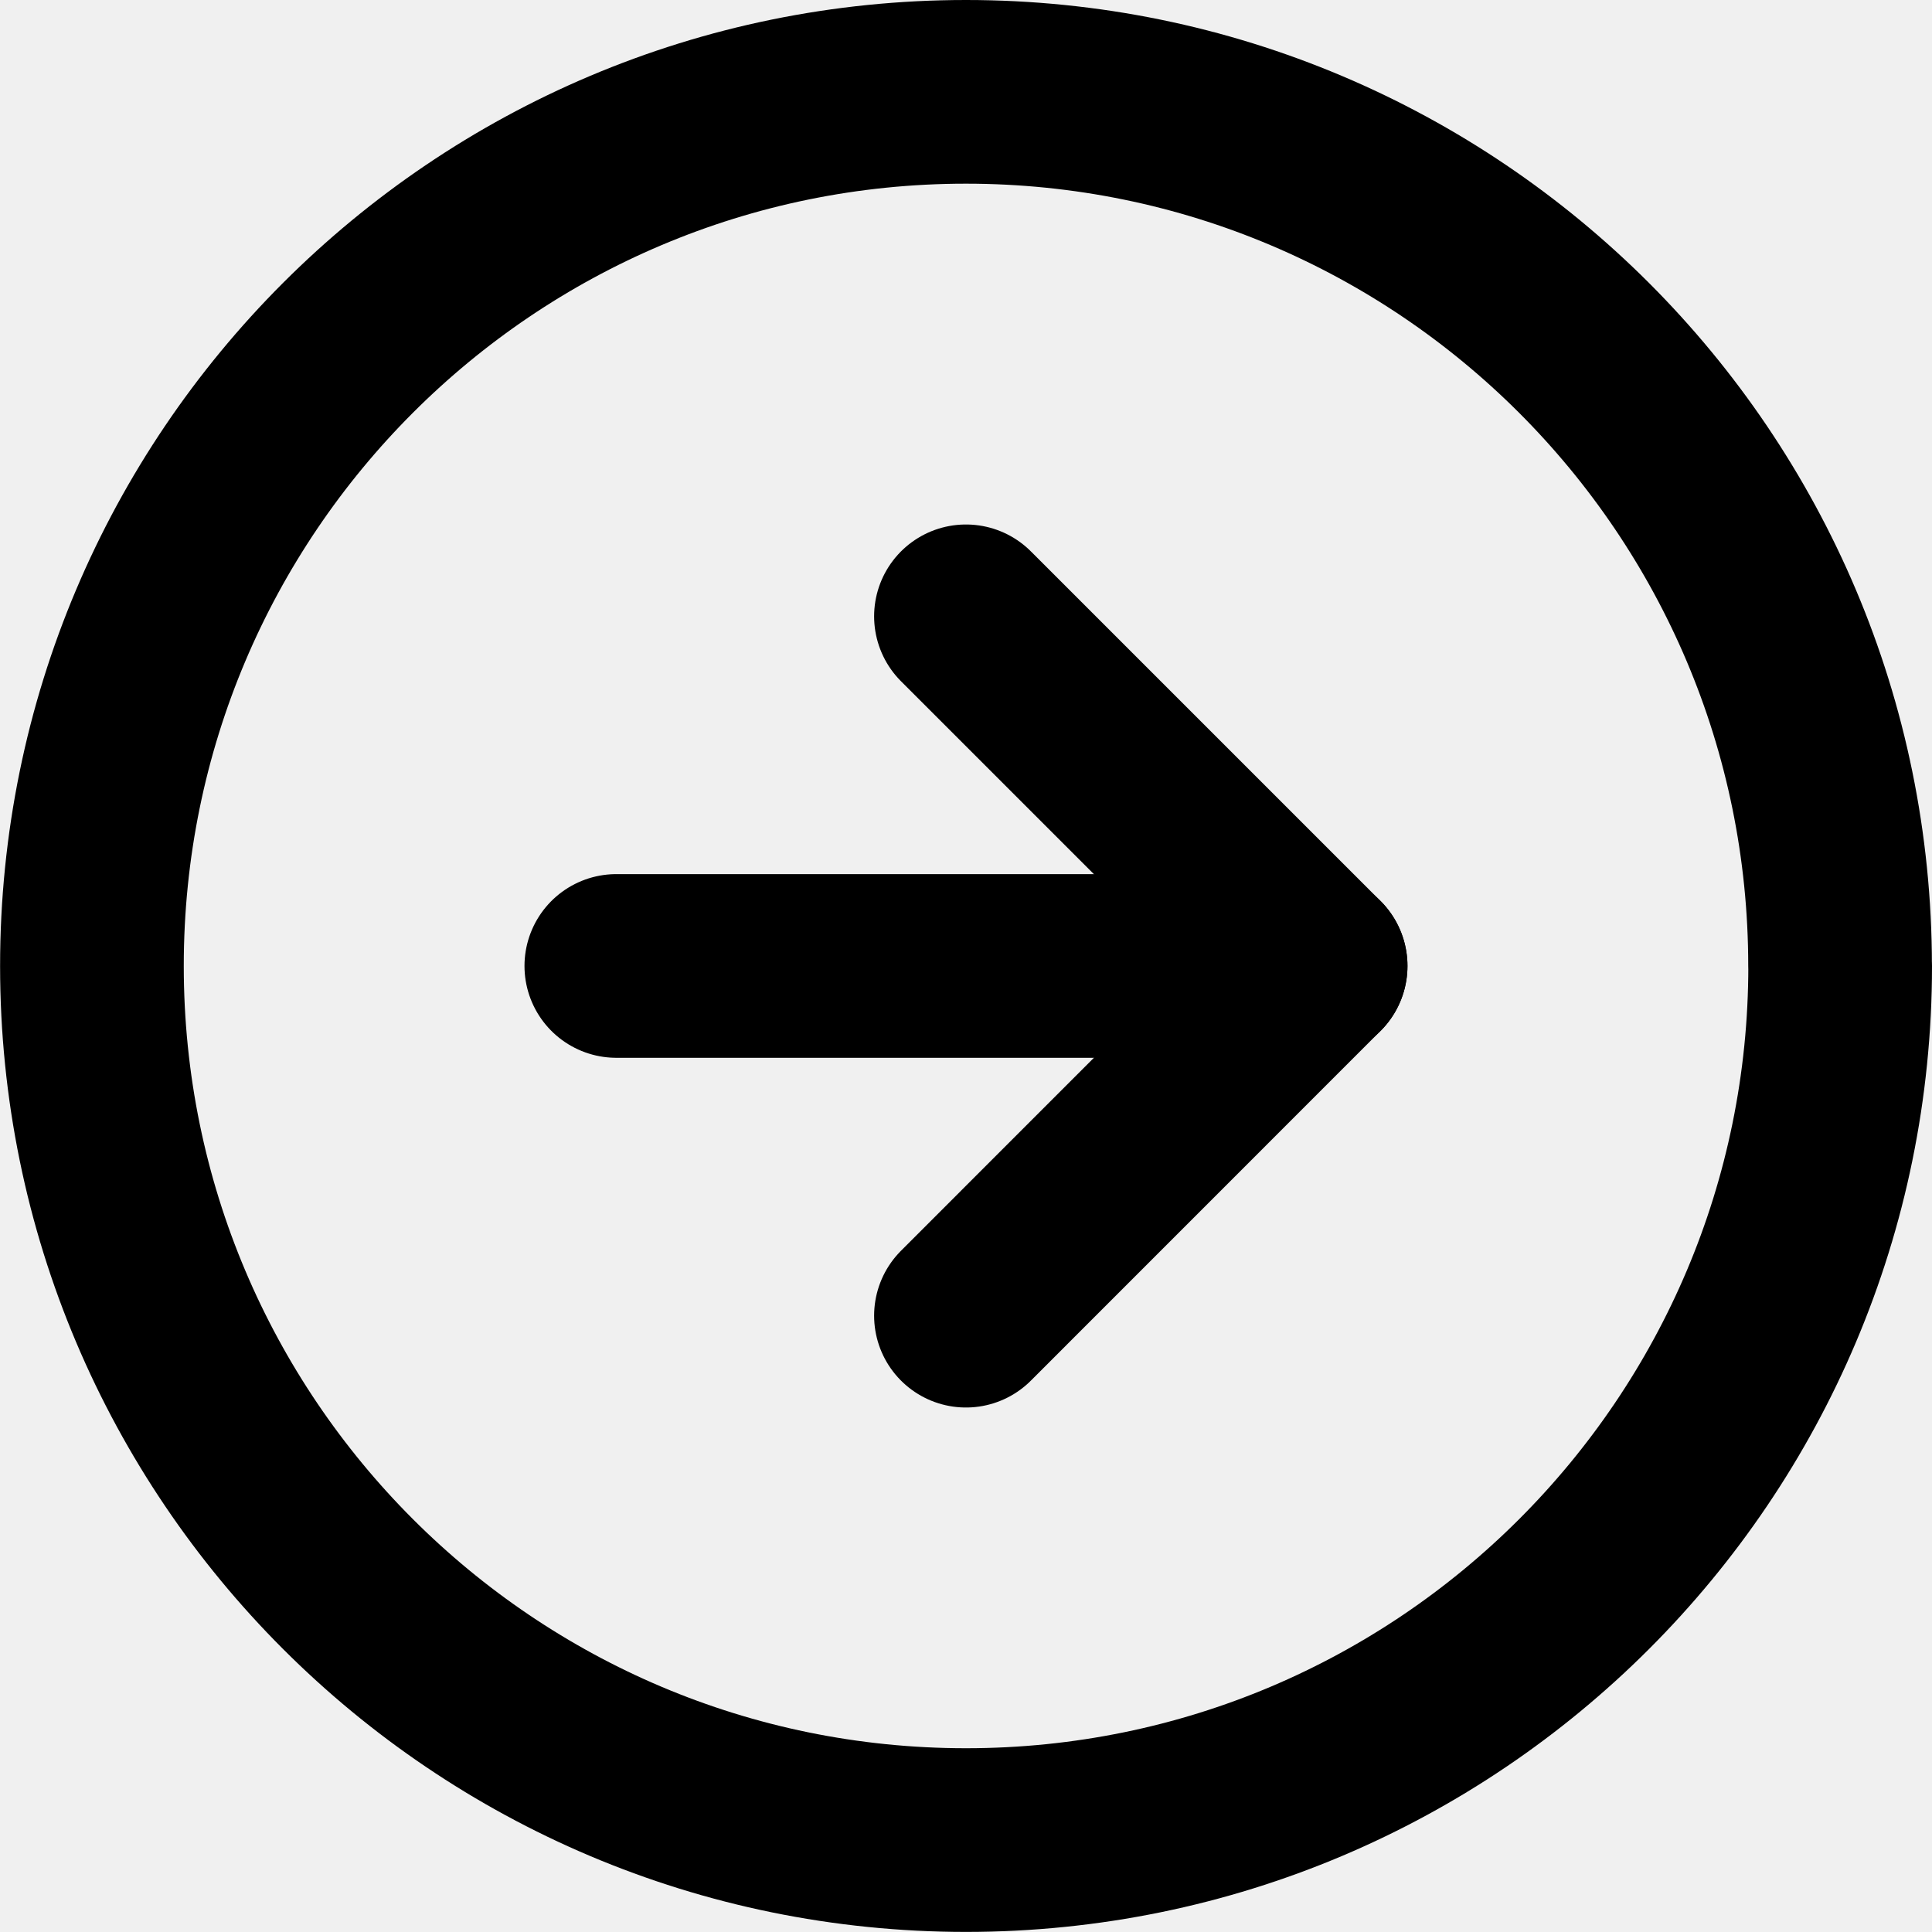
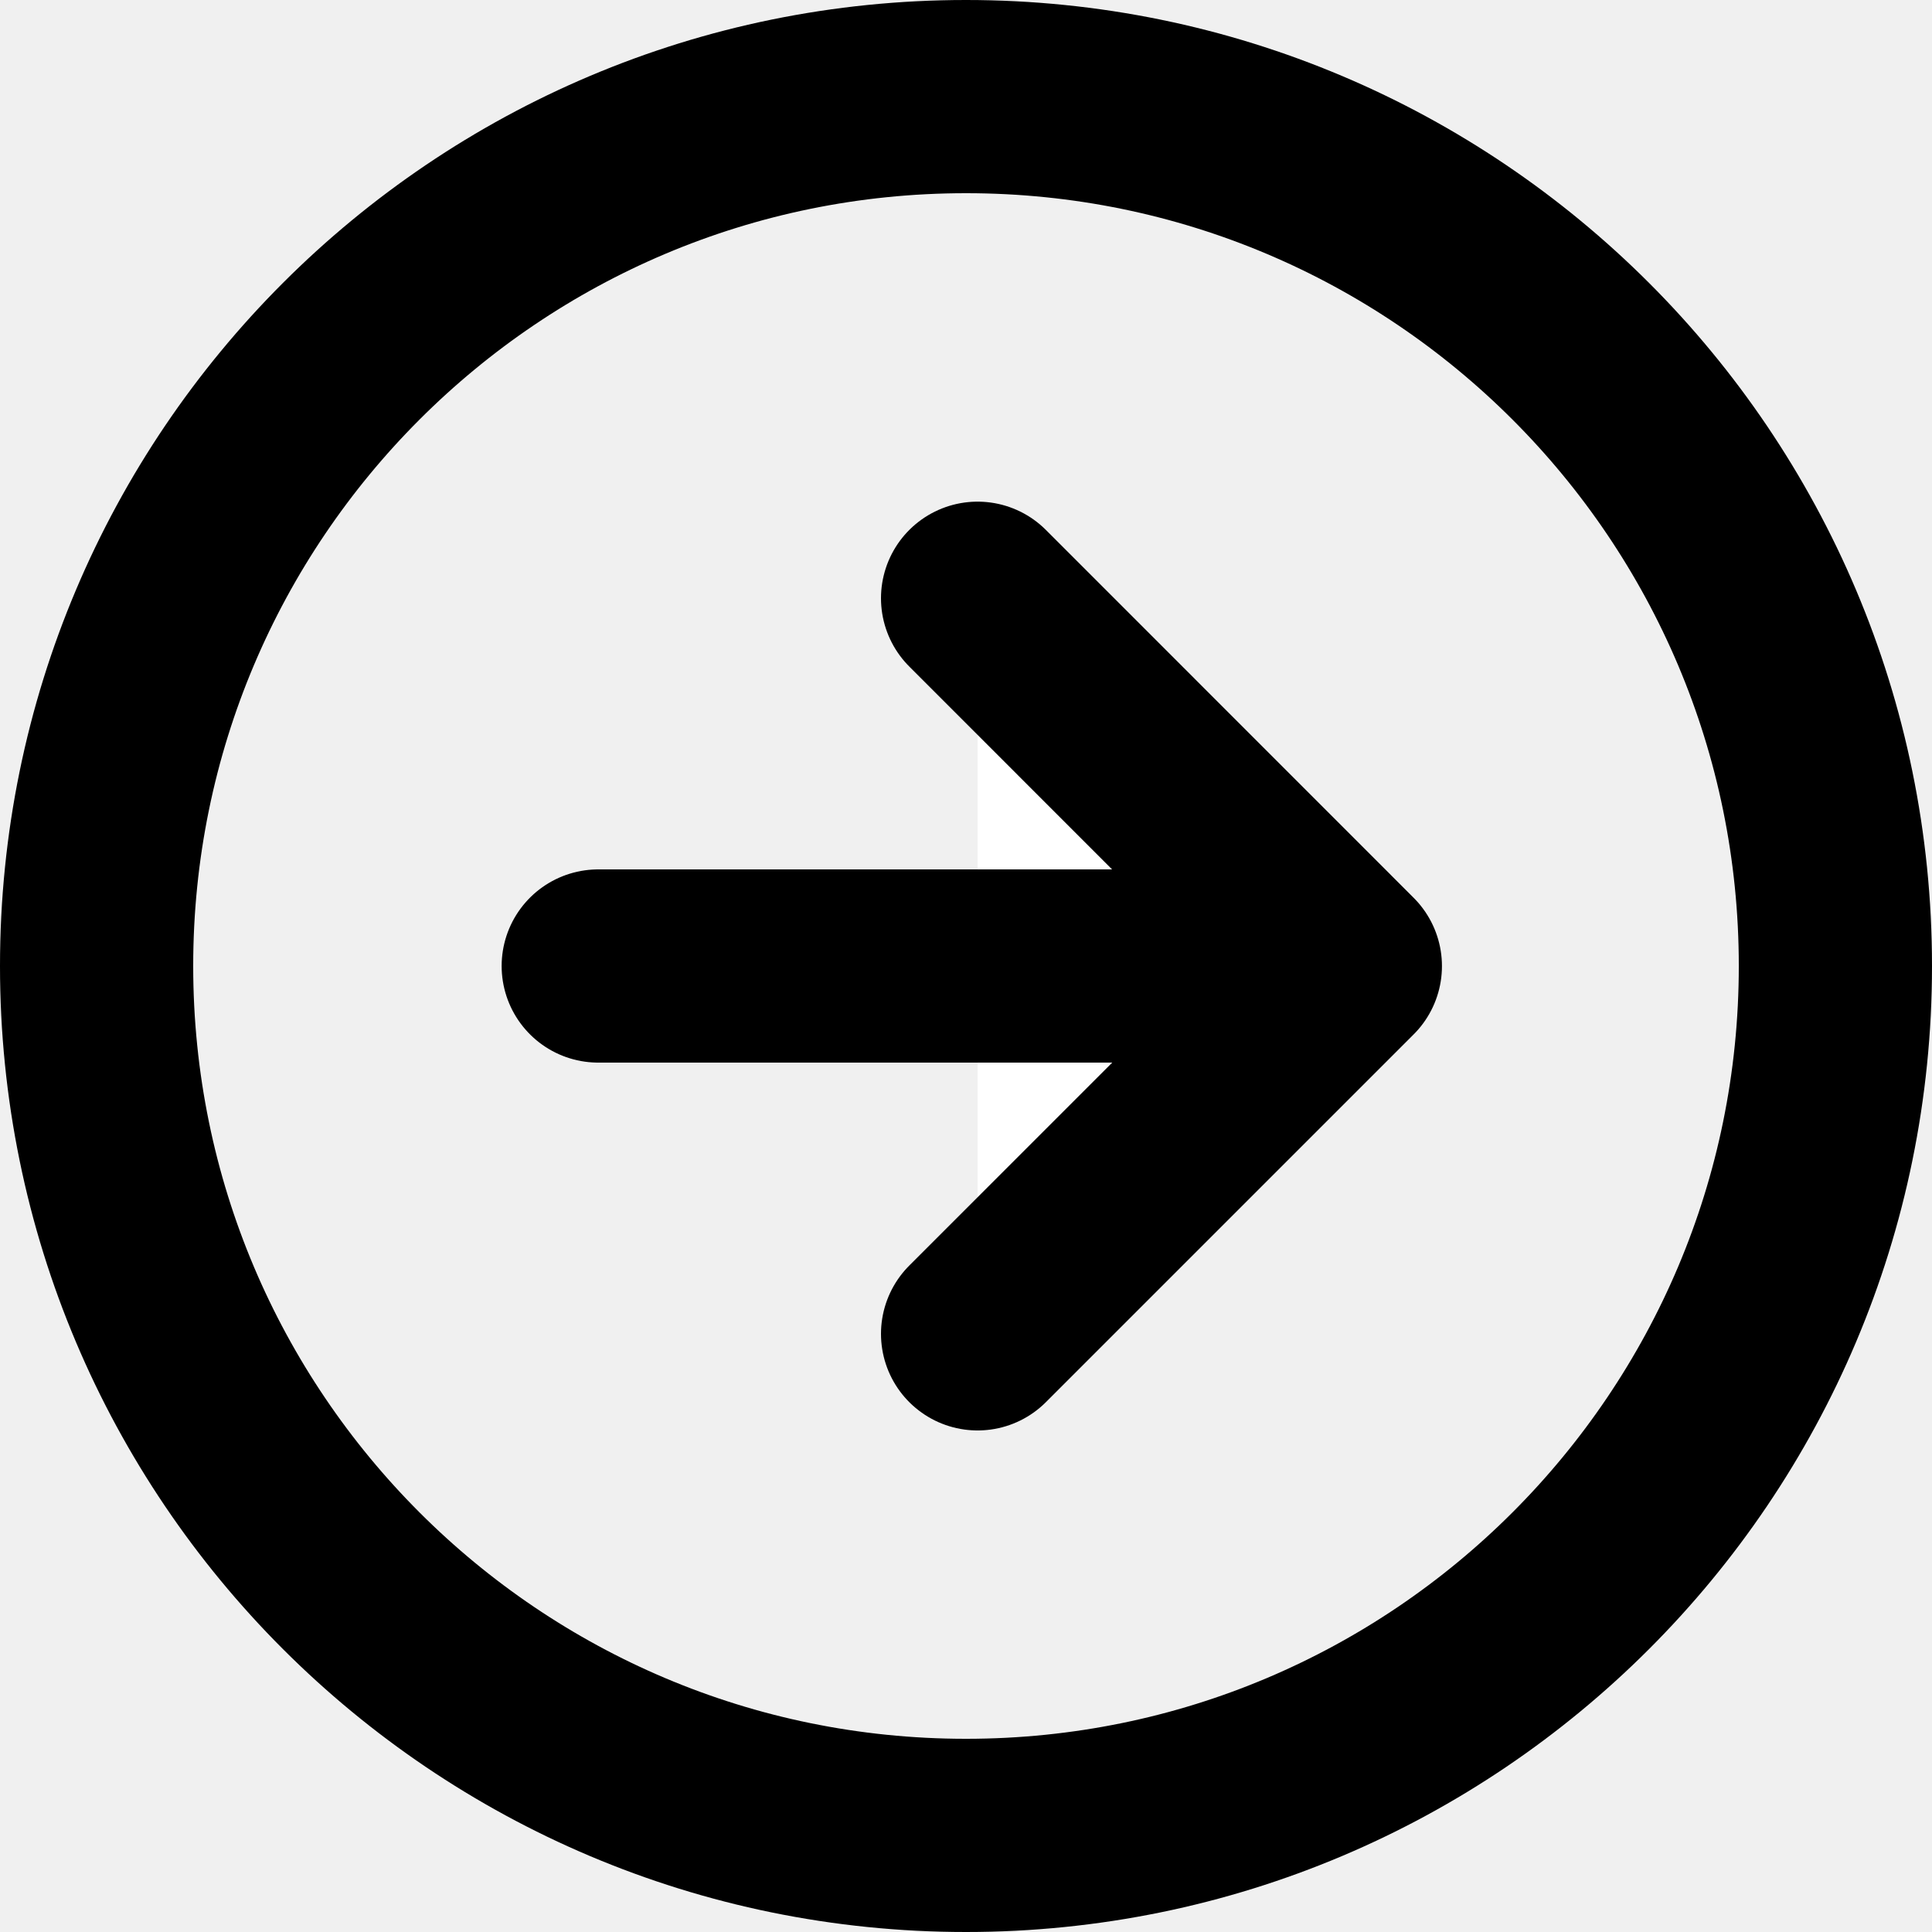
- <svg xmlns="http://www.w3.org/2000/svg" width="21.037" height="21.037" viewBox="0 0 21.037 21.037">
-   <g id="arrow-circle-icon" transform="translate(1 1)">
-     <path id="Контур_16" data-name="Контур 16" d="M19.037,9.518A9.518,9.518,0,1,1,9.518,0a9.518,9.518,0,0,1,9.518,9.518Z" fill="none" stroke="#000" stroke-linecap="round" stroke-linejoin="round" stroke-width="2" />
-     <path id="Контур_17" data-name="Контур 17" d="M0,7.615,3.807,3.807,0,0" transform="translate(9.518 5.711)" fill="none" stroke="#000" stroke-linecap="round" stroke-linejoin="round" stroke-width="2" />
-     <path id="Контур_18" data-name="Контур 18" d="M0,0H7.615" transform="translate(5.711 9.518)" fill="none" stroke="#000" stroke-linecap="round" stroke-linejoin="round" stroke-width="2" />
+ <svg xmlns="http://www.w3.org/2000/svg" width="20" height="20" viewBox="0 0 20 20">
+   <g id="arrow-circle-icon" transform="translate(-3 -3)">
+     <path id="Контур_17" data-name="Контур 17" d="M18,19.615l3.807-3.807L18,12" transform="translate(-4.88 -2.807)" fill="#fff" stroke="#000" stroke-linecap="round" stroke-linejoin="round" stroke-width="2" />
+     <path id="Контур_18" data-name="Контур 18" d="M12,18h7.615" transform="translate(-2.807 -5)" fill="#fff" stroke="#000" stroke-linecap="round" stroke-linejoin="round" stroke-width="2" />
+     <g id="Эллипс_17" data-name="Эллипс 17" transform="translate(3 3)" fill="none" stroke="#000" stroke-width="2">
+       <circle cx="10" cy="10" r="10" stroke="none" />
+       <circle cx="10" cy="10" r="9" fill="none" />
+     </g>
  </g>
</svg>
